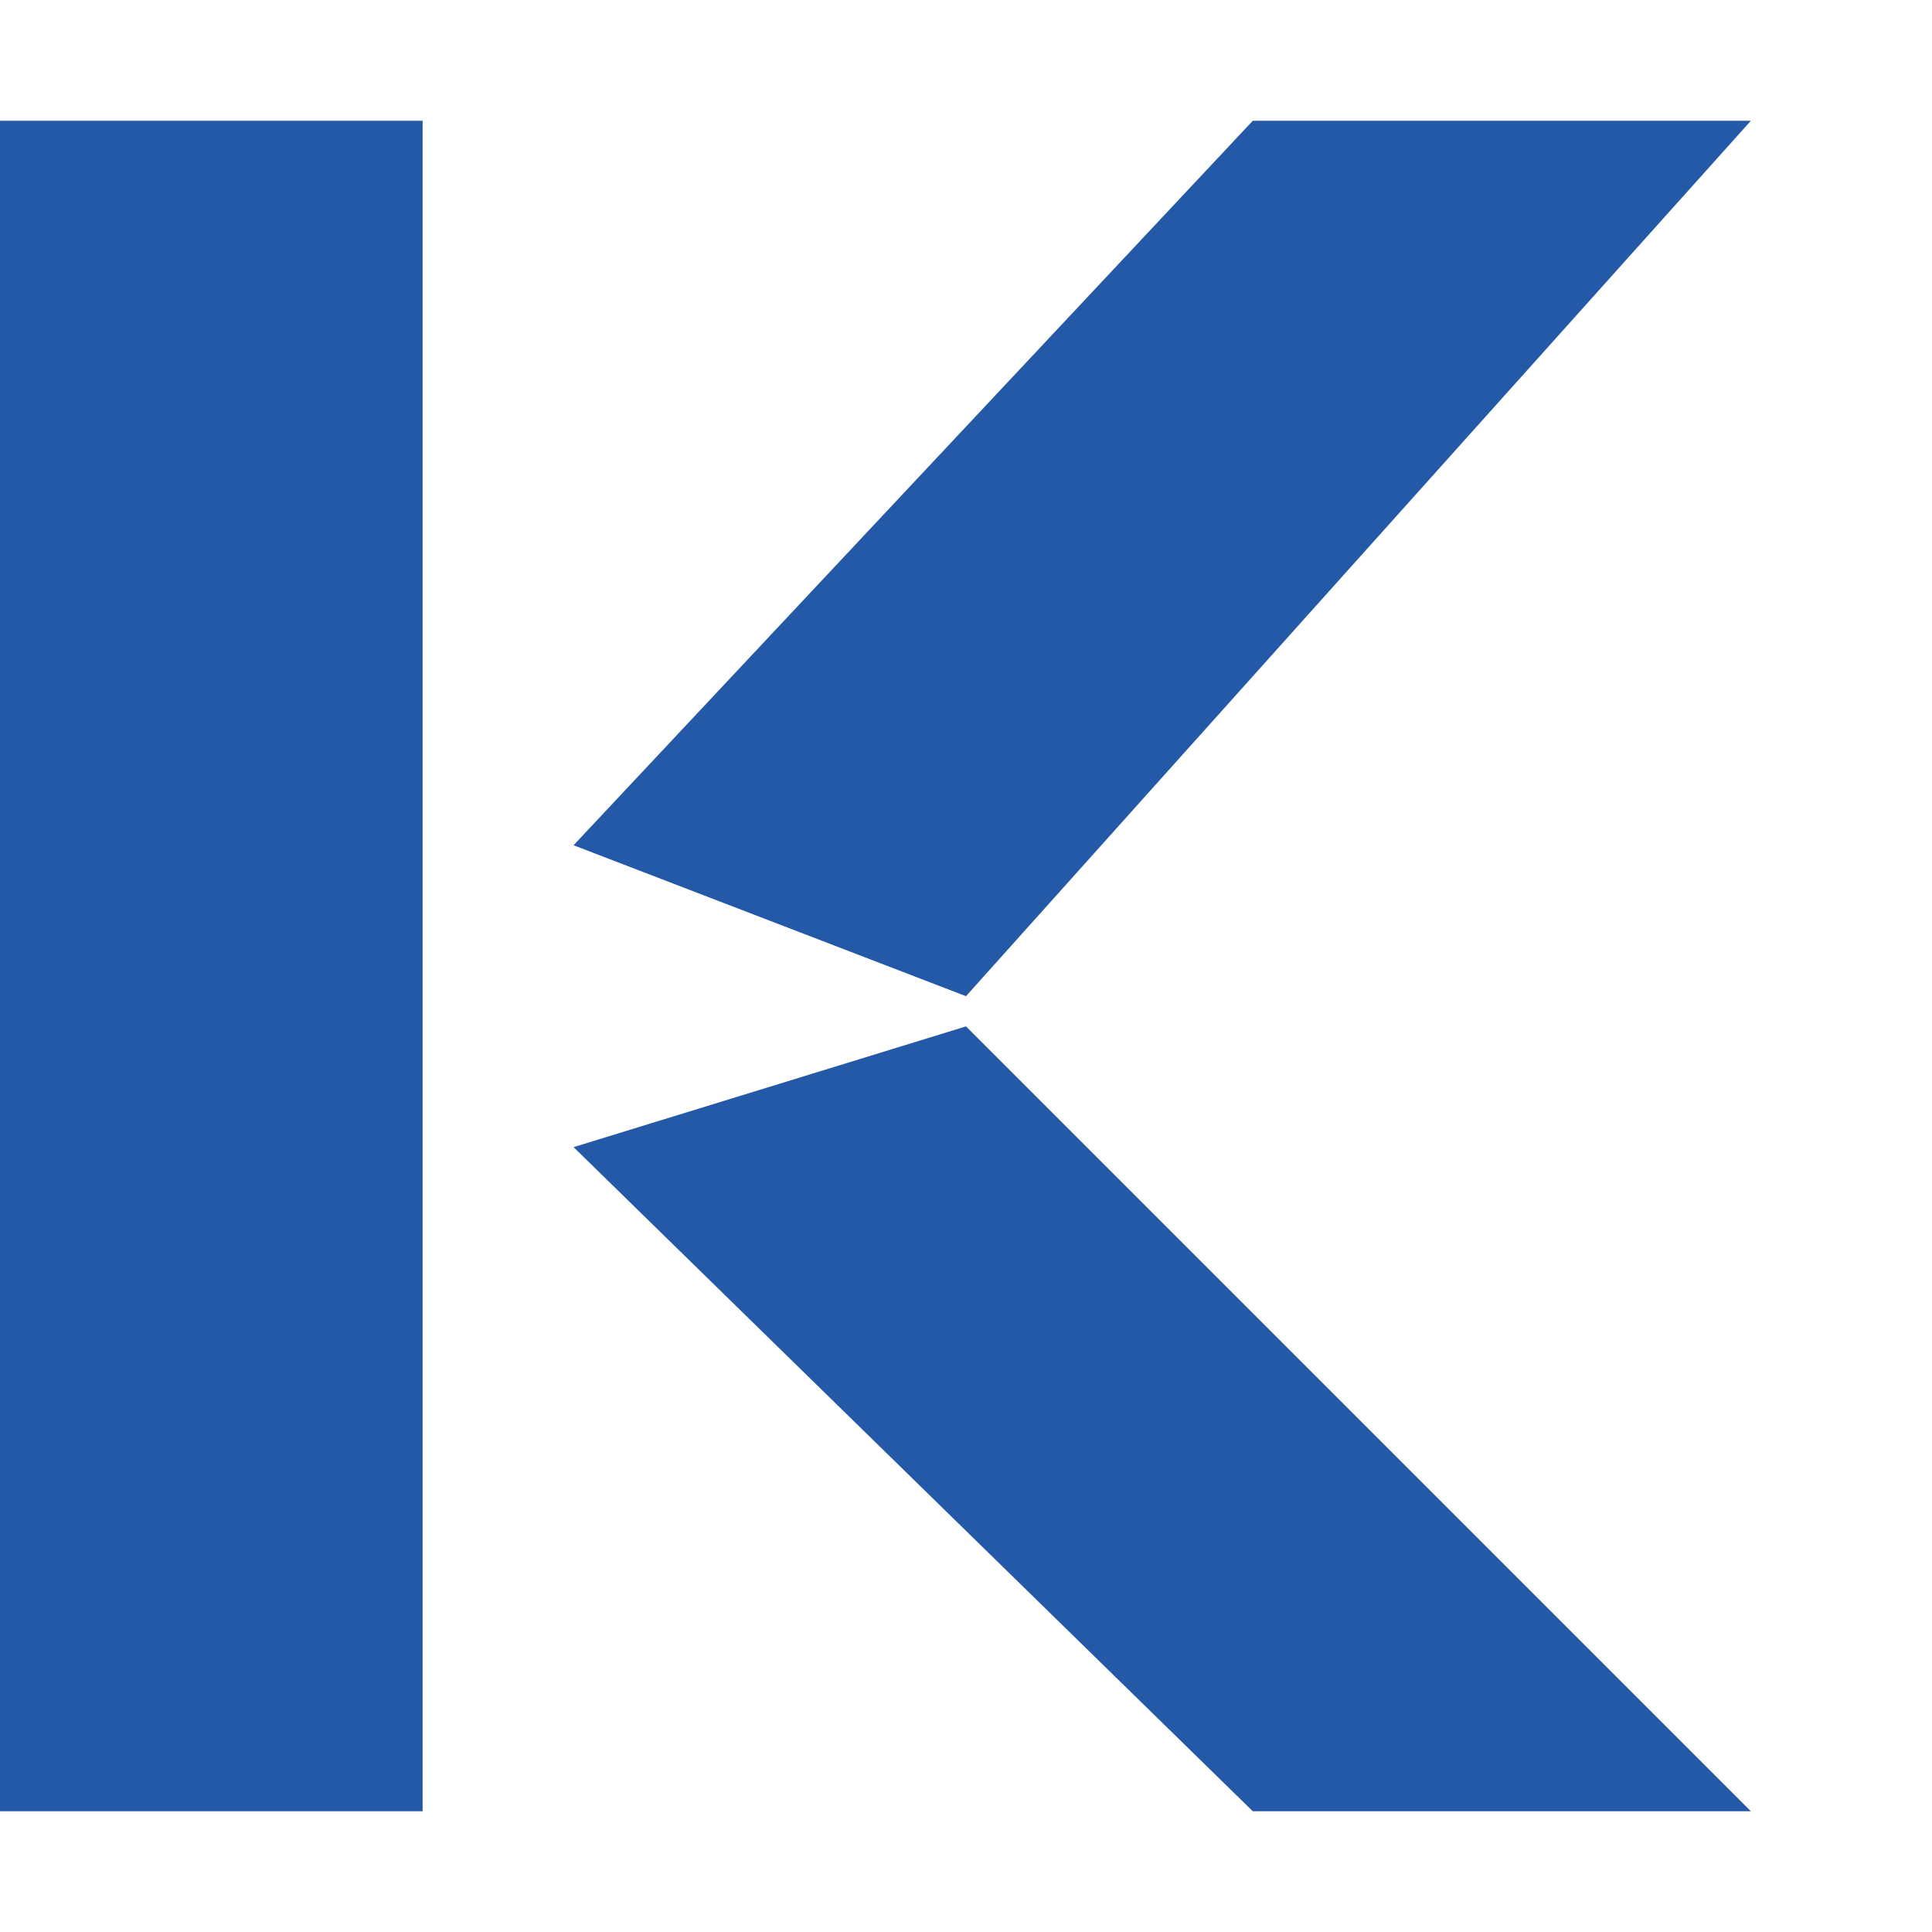
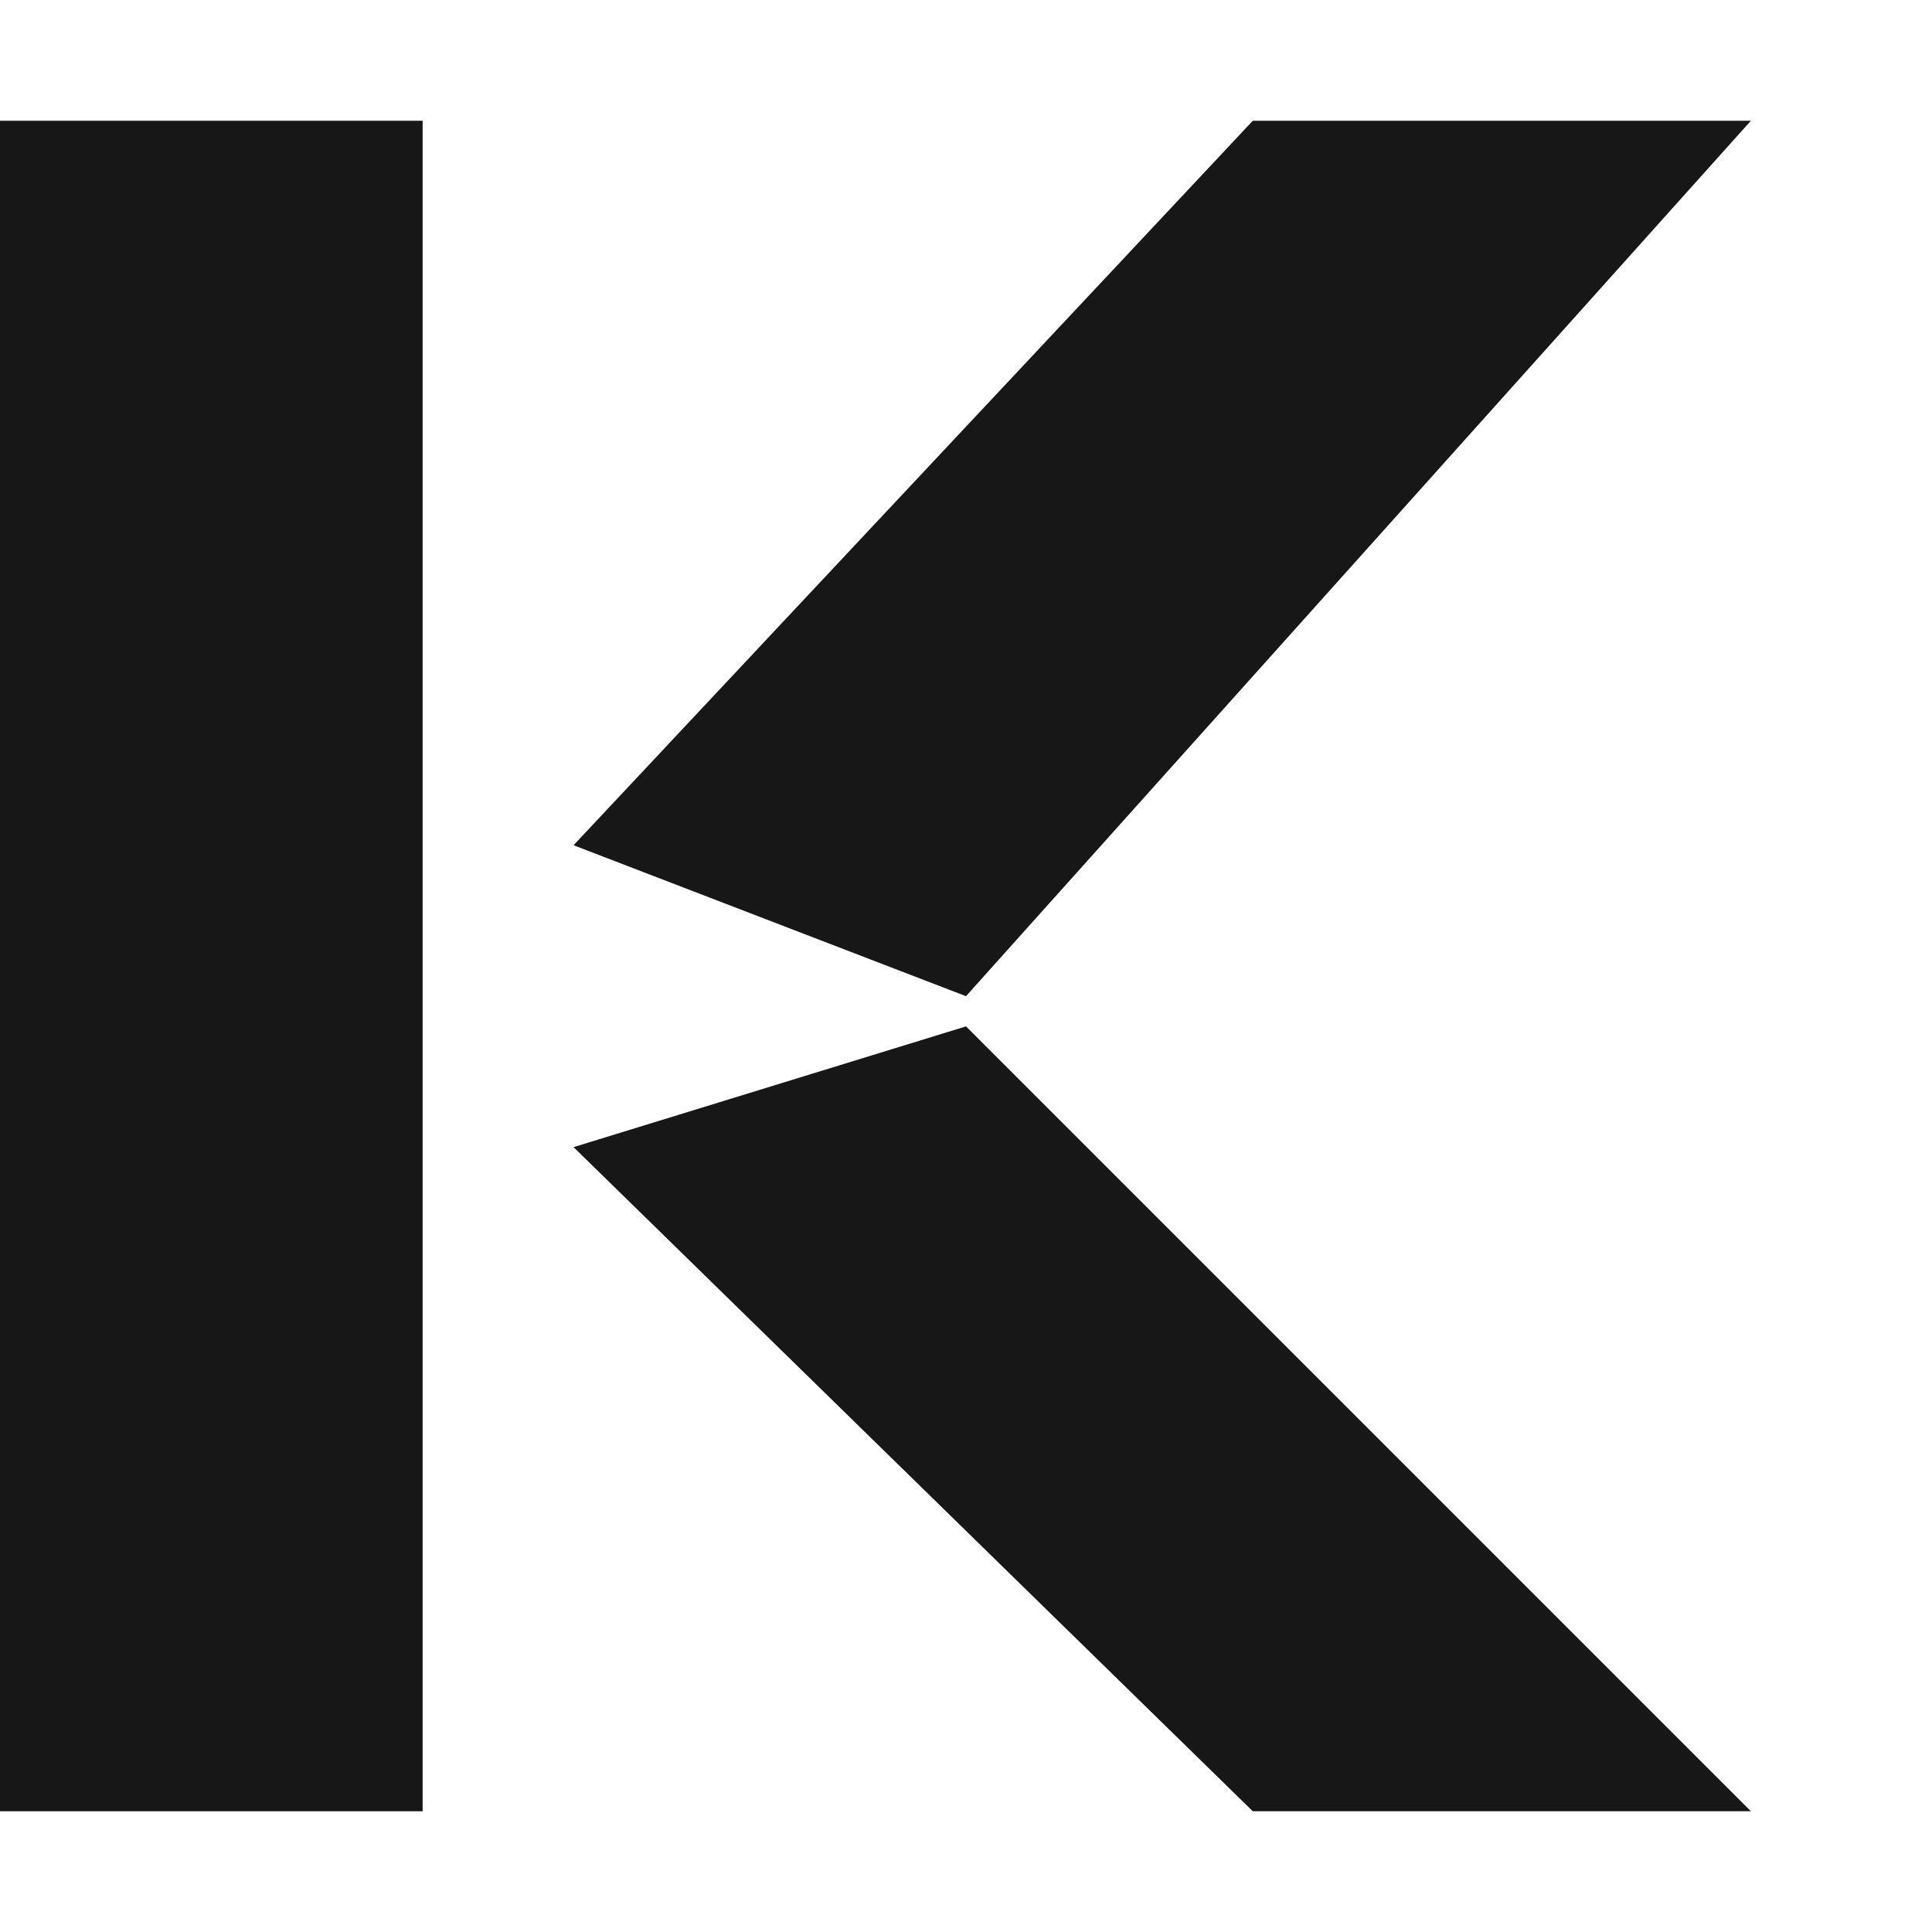
<svg xmlns="http://www.w3.org/2000/svg" viewBox="0 0 128 128" role="img" aria-labelledby="title">
-   <g fill="#2359a6">
+   <g fill="#171717">
    <path d="M0 8H28V120H0Z" />
    <path d="M38 56L83 8H116L64 66Z" />
    <path d="M38 76L64 68L116 120H83Z" />
  </g>
</svg>
